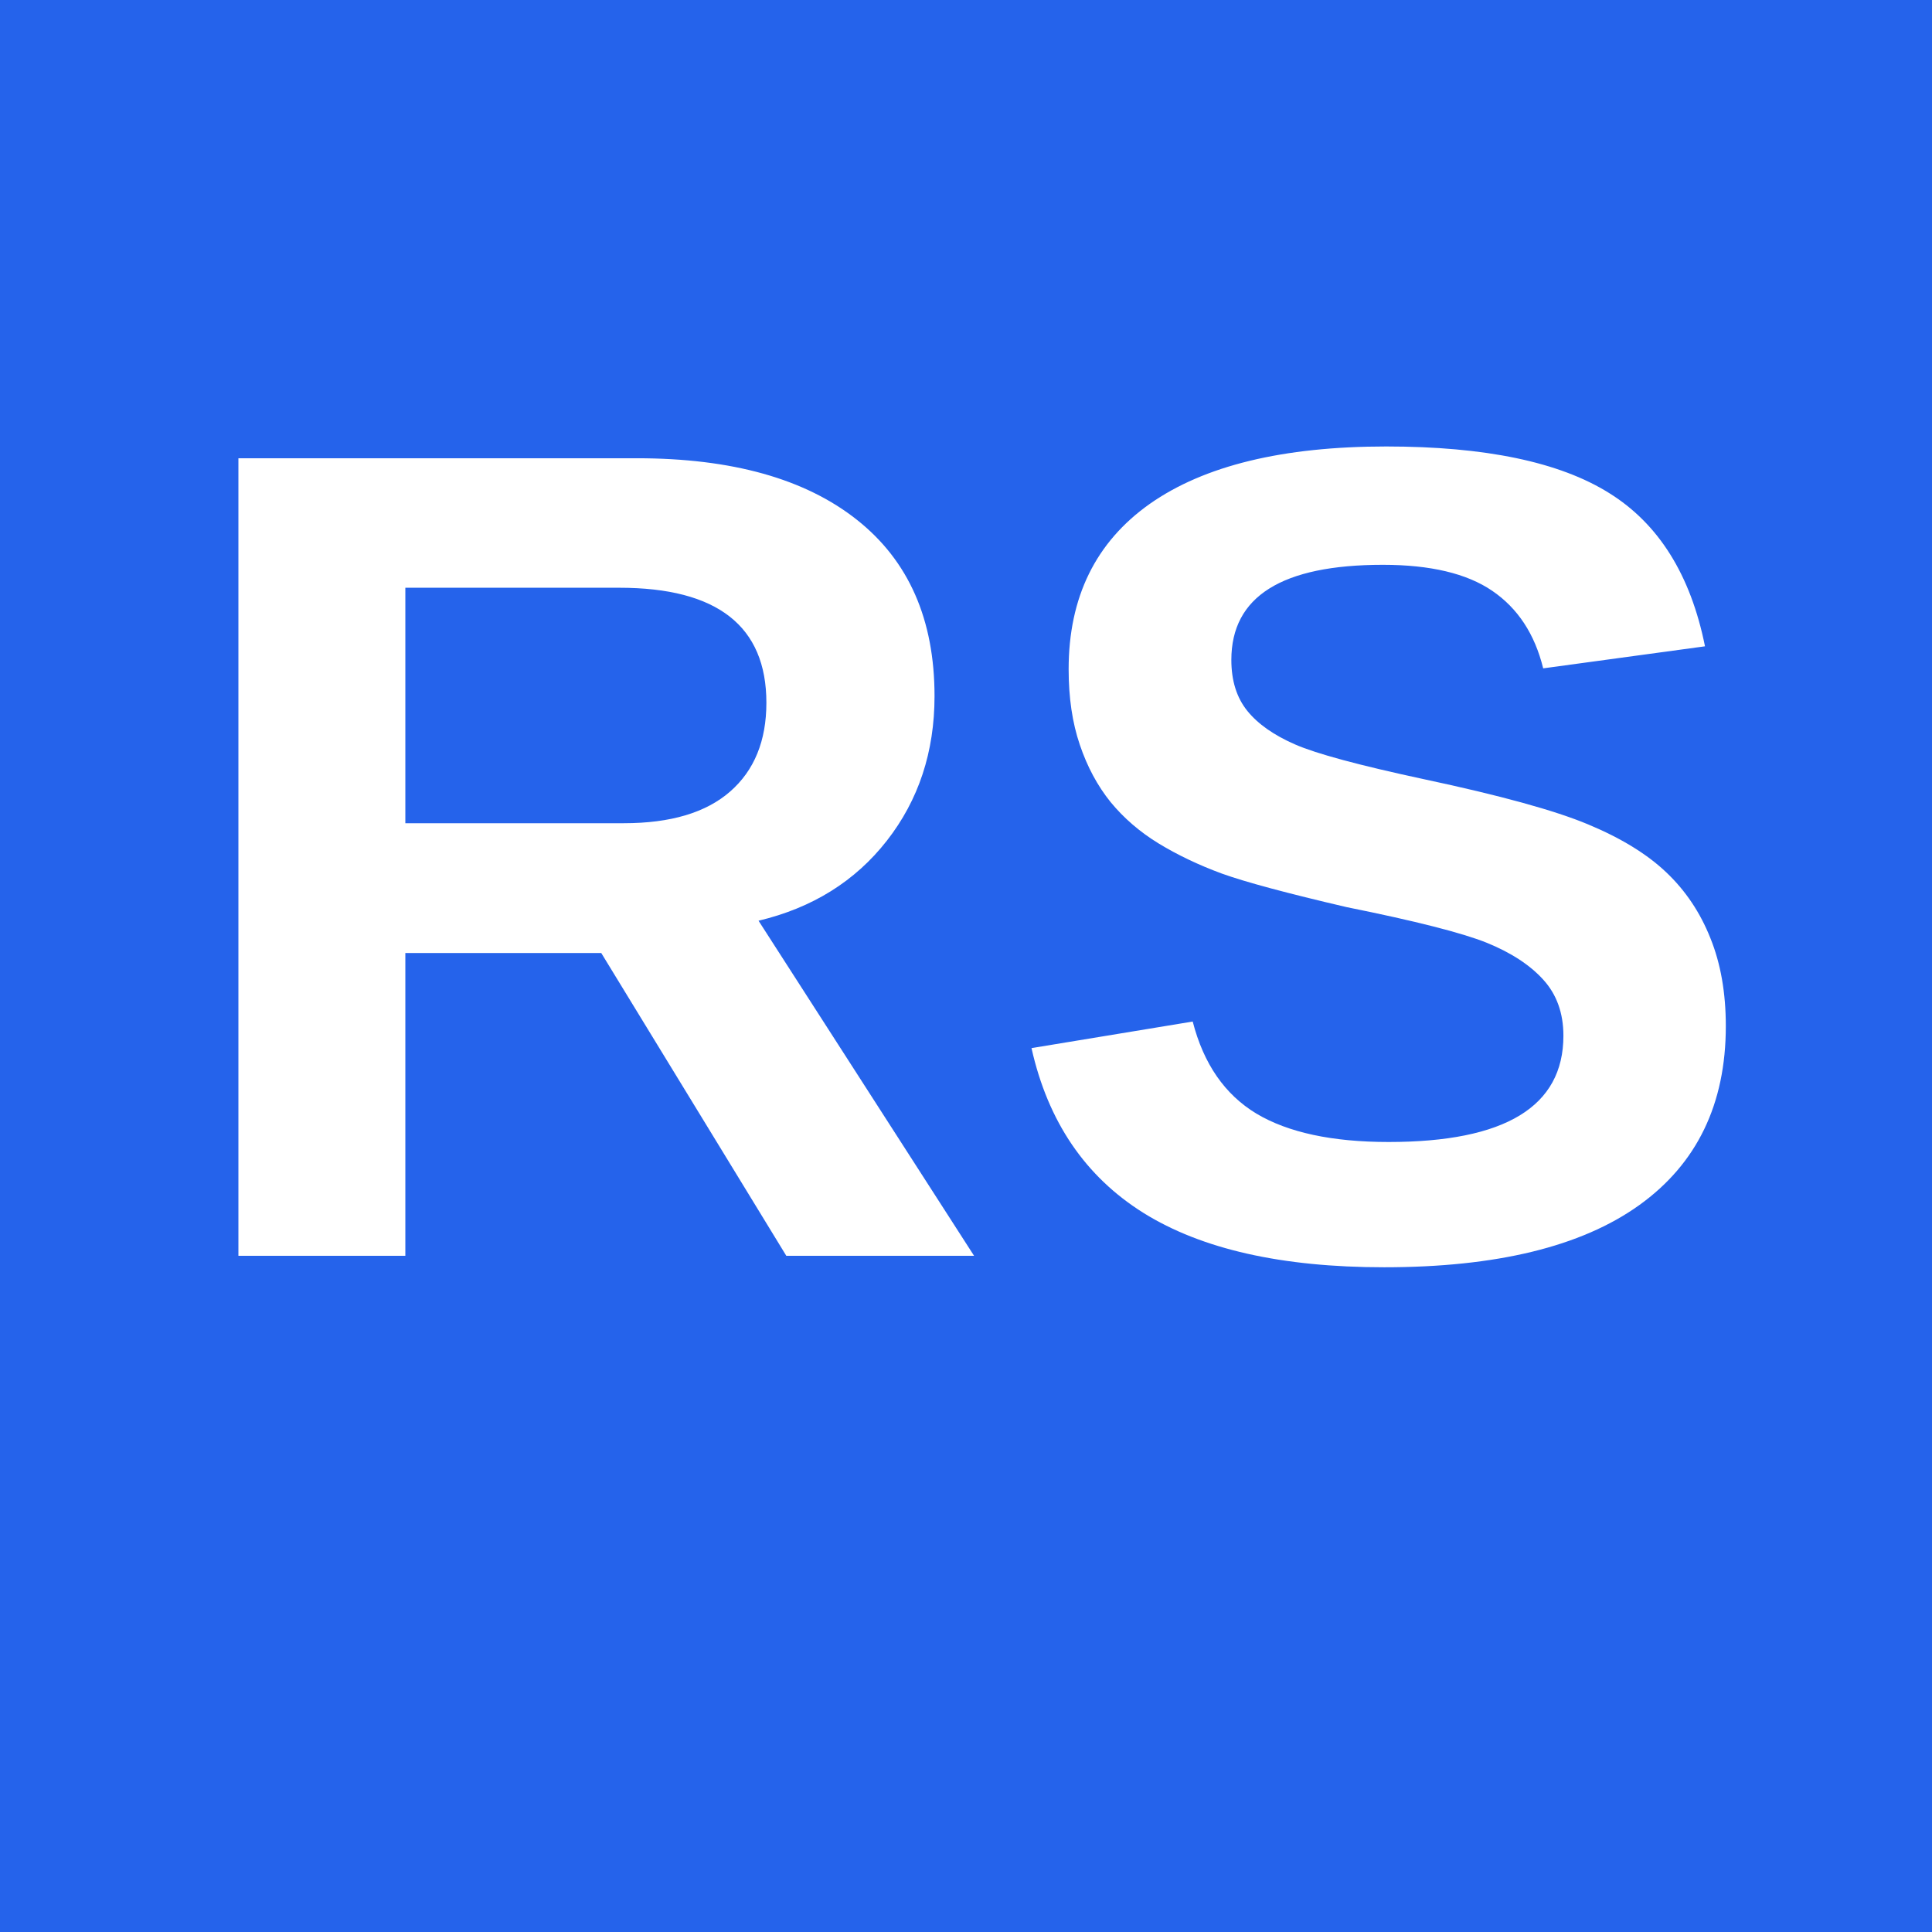
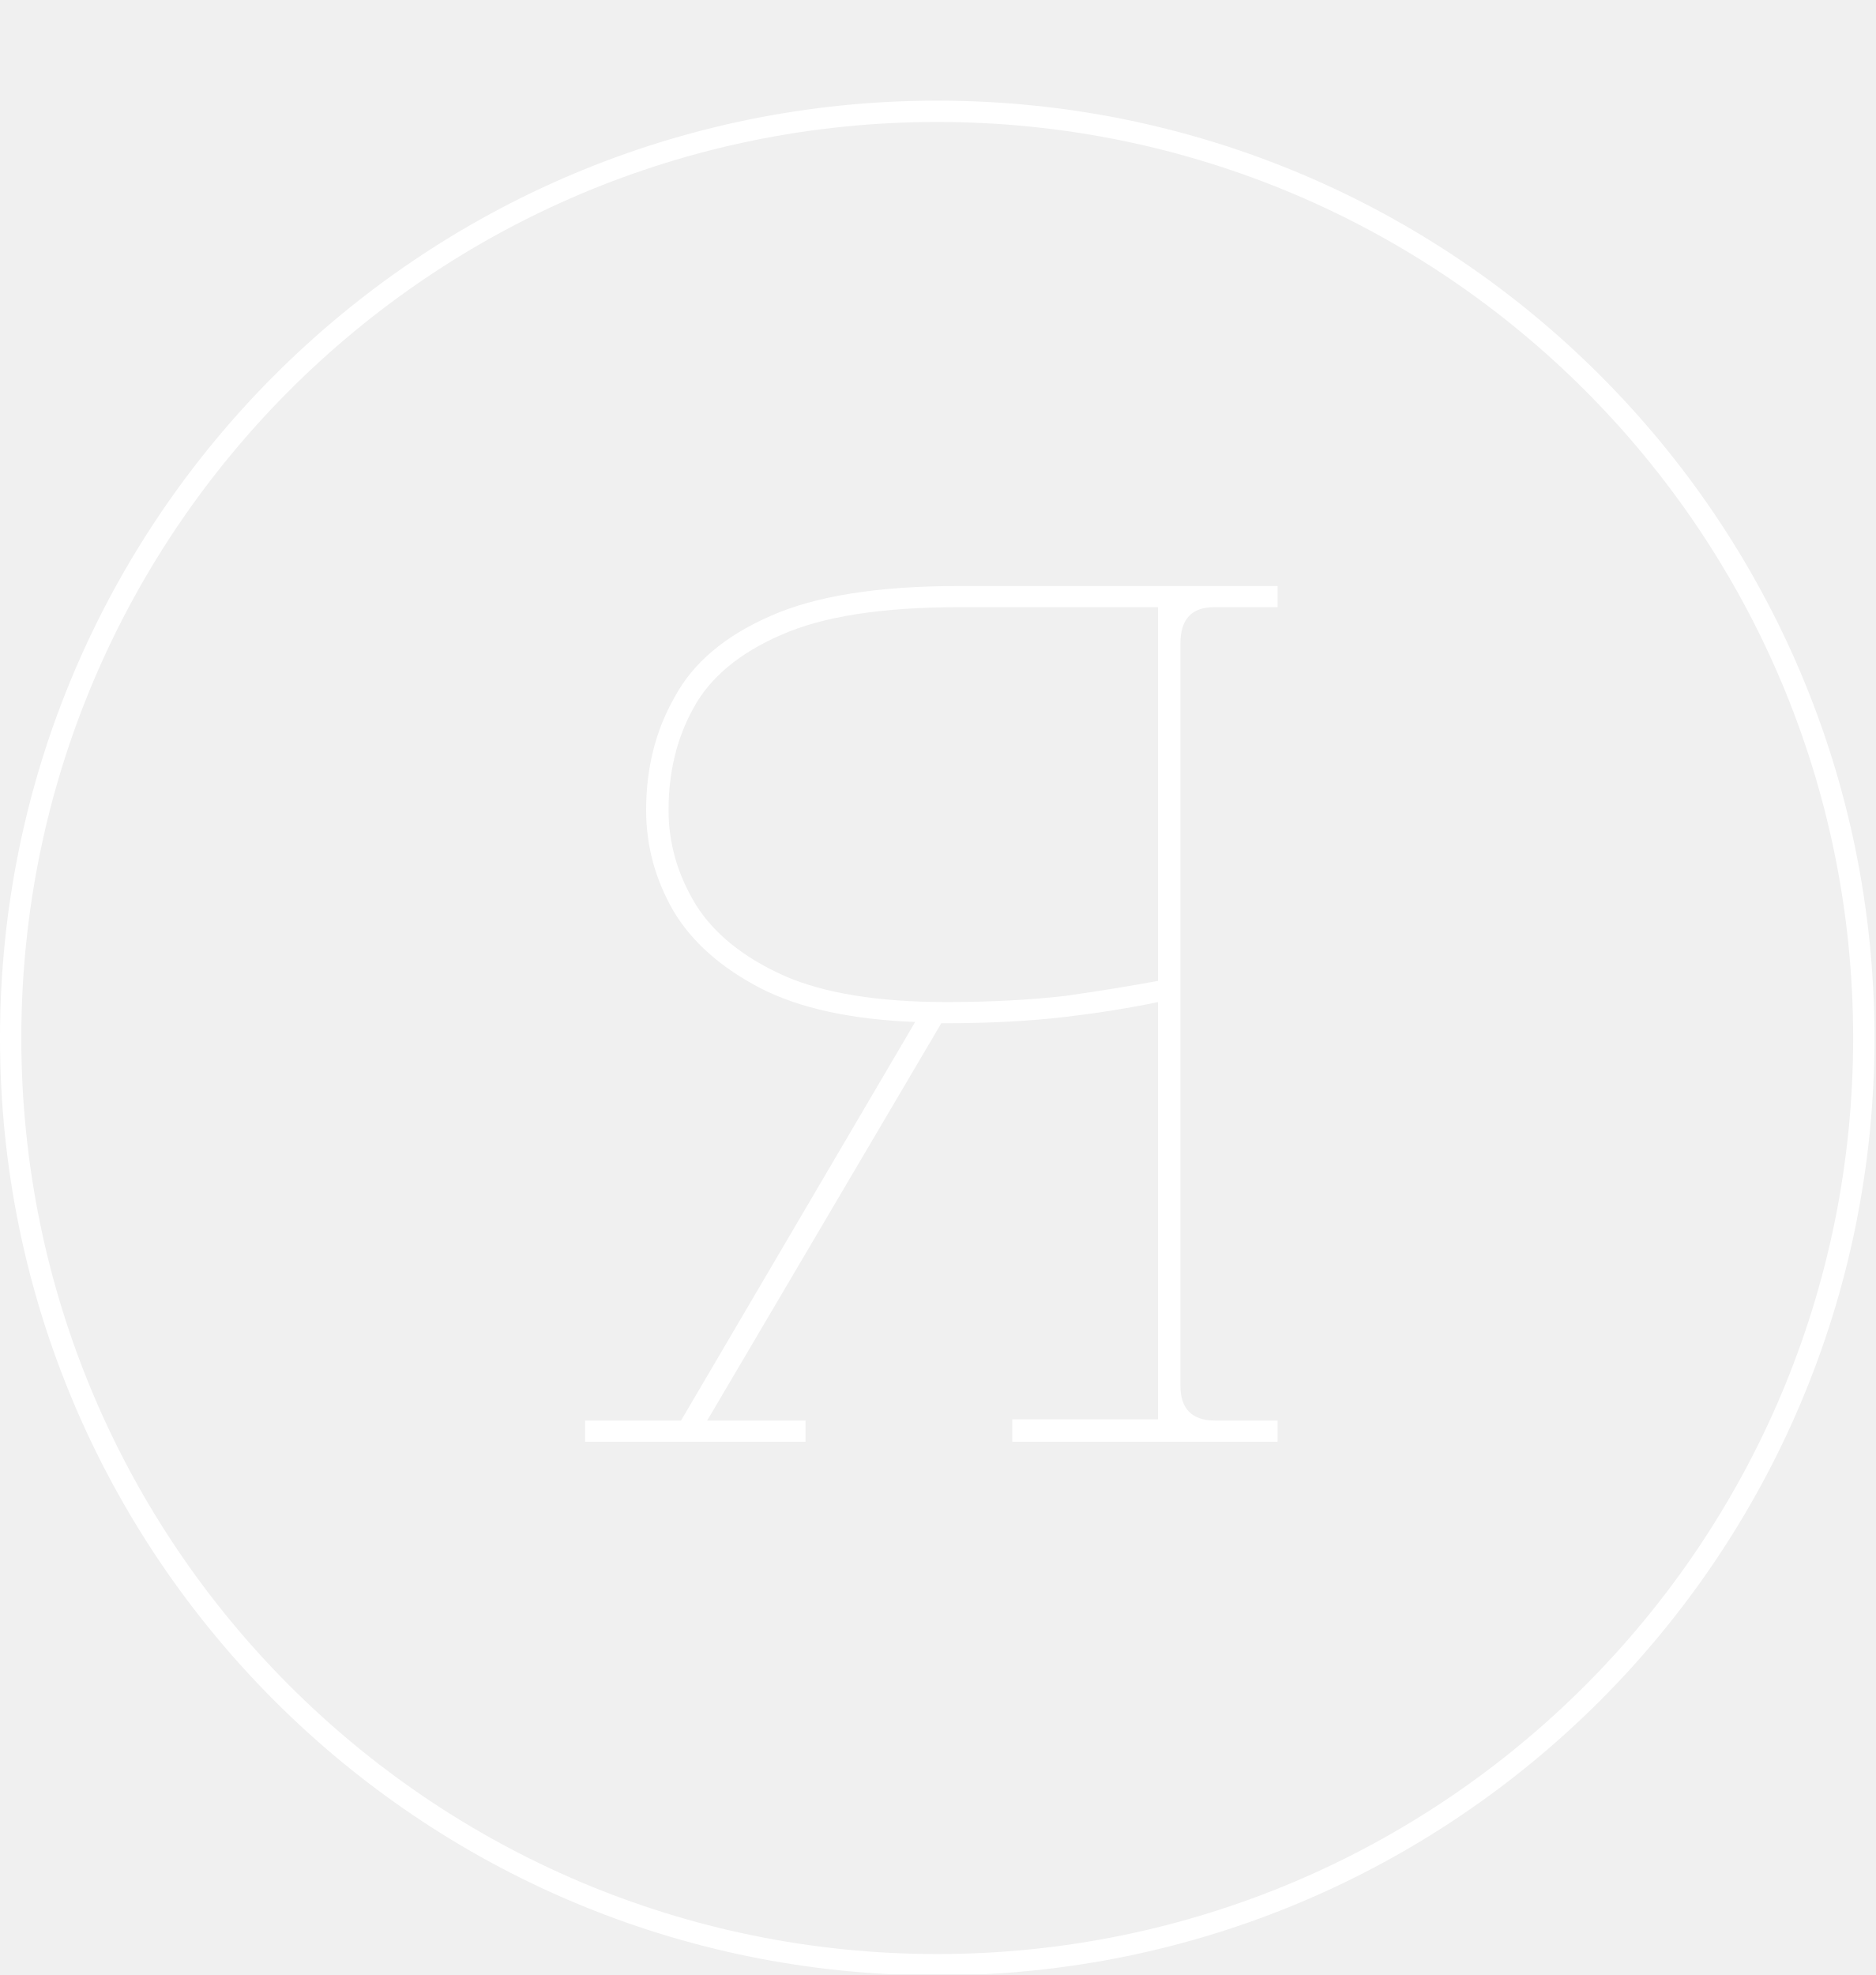
- <svg xmlns="http://www.w3.org/2000/svg" viewBox="0 0 100 100">
-   <rect width="100" height="100" fill="#2563eb" />
-   <text x="50" y="65" font-size="60" text-anchor="middle" fill="white" font-family="Arial, sans-serif" font-weight="bold">RS</text>
+ <svg xmlns="http://www.w3.org/2000/svg" width="380" height="400" viewBox="0 0 380 400" fill="none">
+   <g clip-path="url(#clip0_804_204)">
+     <path d="M258.785 292V287.711H246.171C241.462 287.711 239.107 285.357 239.107 280.648V130.29C239.107 125.413 241.377 122.974 245.918 122.974H258.785V118.686H194.202C177.888 118.686 165.19 120.704 156.108 124.74C146.858 128.777 140.383 134.243 136.682 141.138C132.814 147.866 130.88 155.518 130.88 164.095C130.88 171.327 132.73 178.139 136.43 184.53C140.13 190.753 146.017 195.966 154.09 200.171C161.994 204.208 172.422 206.478 185.372 206.983L137.944 287.711H118.518V292H163.172V287.711H143.242L190.67 207.235H191.679C200.424 207.235 208.413 206.814 215.645 205.973C222.709 205.133 229.016 204.123 234.566 202.946V287.459H205.05V292H258.785ZM191.679 202.946C177.888 202.946 166.956 201.18 158.883 197.648C150.642 193.948 144.671 189.155 140.971 183.269C137.271 177.214 135.421 170.823 135.421 164.095C135.421 156.359 137.103 149.463 140.467 143.409C143.83 137.186 149.801 132.224 158.378 128.524C166.788 124.824 178.729 122.974 194.202 122.974H234.566V198.657C229.184 199.667 222.961 200.676 215.897 201.685C208.666 202.526 200.593 202.946 191.679 202.946Z" fill="white" />
+     <path d="M379.69 210.228C379.69 315.076 294.693 400.073 189.845 400.073C84.996 400.073 0 315.076 0 210.228C0 105.379 84.996 20.383 189.845 20.383C294.693 20.383 379.69 105.379 379.69 210.228ZM4.318 210.228C4.318 312.692 87.381 395.755 189.845 395.755C292.309 395.755 375.372 312.692 375.372 210.228C375.372 107.764 292.309 24.701 189.845 24.701C87.381 24.701 4.318 107.764 4.318 210.228Z" fill="white" />
+   </g>
+   <defs>
+     <clipPath id="clip0_804_204">
+       <rect width="380" height="399.839" fill="white" />
+     </clipPath>
+   </defs>
</svg>
